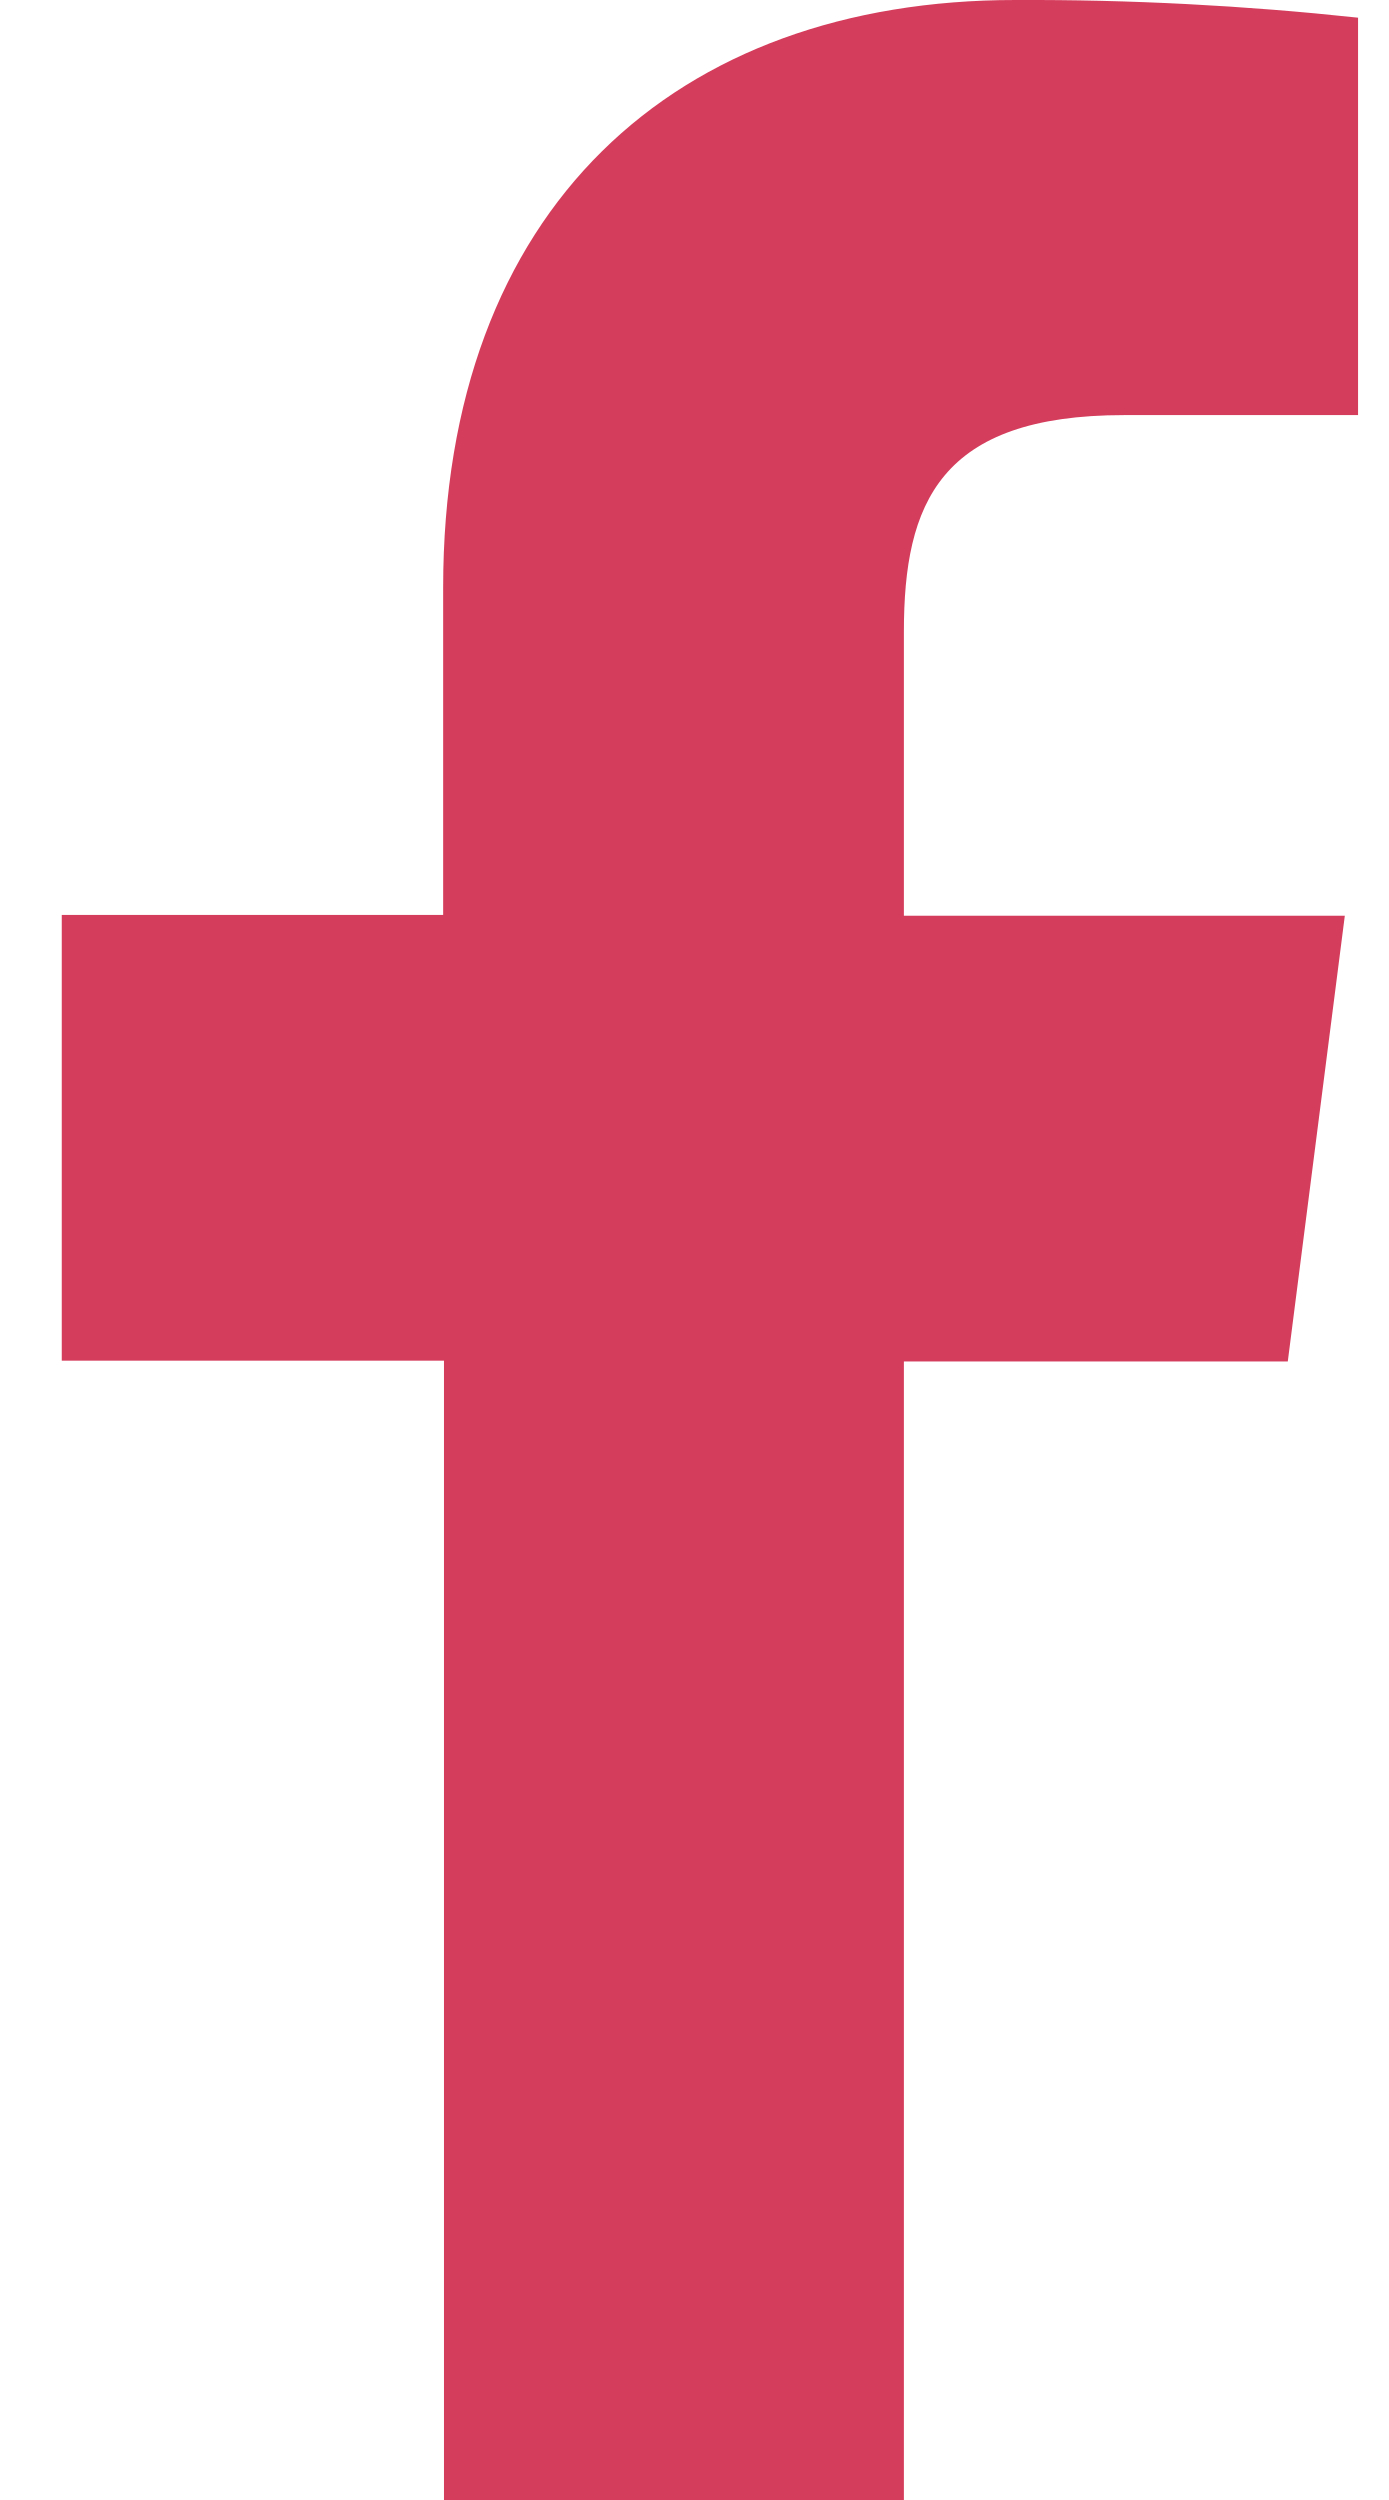
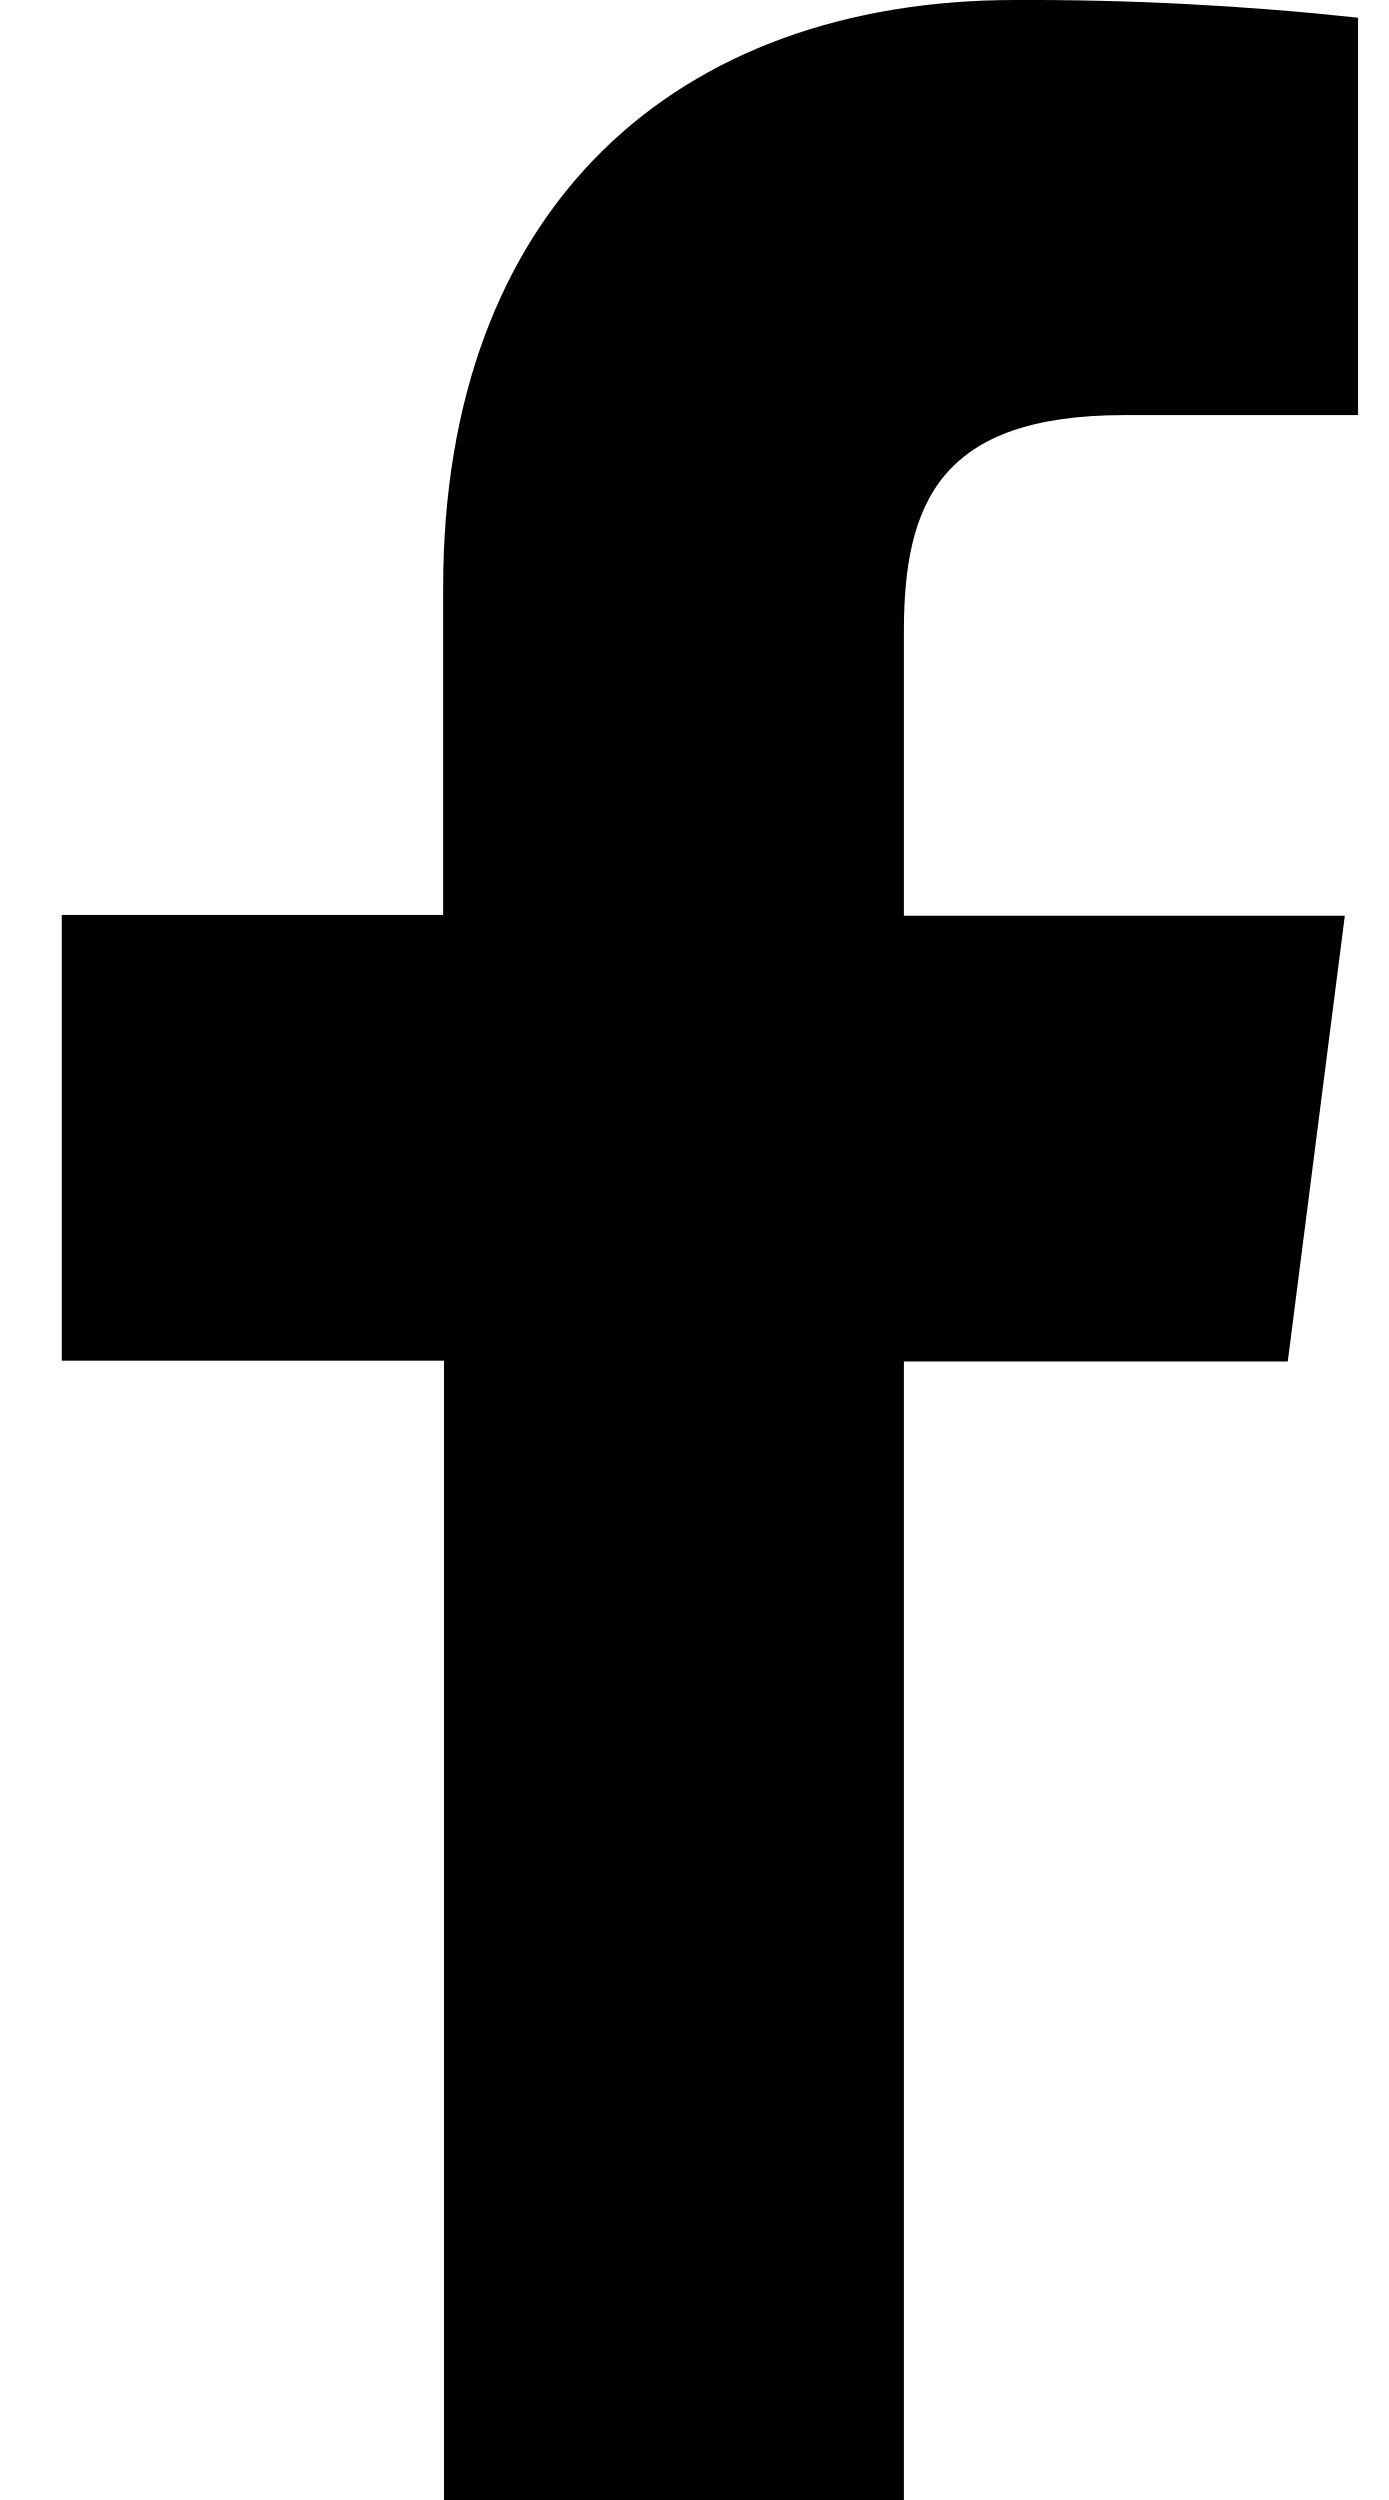
<svg xmlns="http://www.w3.org/2000/svg" width="15" height="27" viewBox="0 0 15 27" fill="none">
-   <path d="M9.762 27V14.704H13.908L14.524 9.89H9.762V6.823C9.762 5.434 10.149 4.483 12.141 4.483H14.667V0.191C13.438 0.059 12.203 -0.005 10.967 0C7.302 0 4.786 2.239 4.786 6.348V9.881H0.667V14.695H4.795V27H9.762Z" fill="#D53D5C" />
+   <path d="M9.762 27V14.704H13.908L14.524 9.89H9.762V6.823C9.762 5.434 10.149 4.483 12.141 4.483H14.667V0.191C13.438 0.059 12.203 -0.005 10.967 0C7.302 0 4.786 2.239 4.786 6.348V9.881H0.667V14.695H4.795V27H9.762Z" fill="#000" />
</svg>
